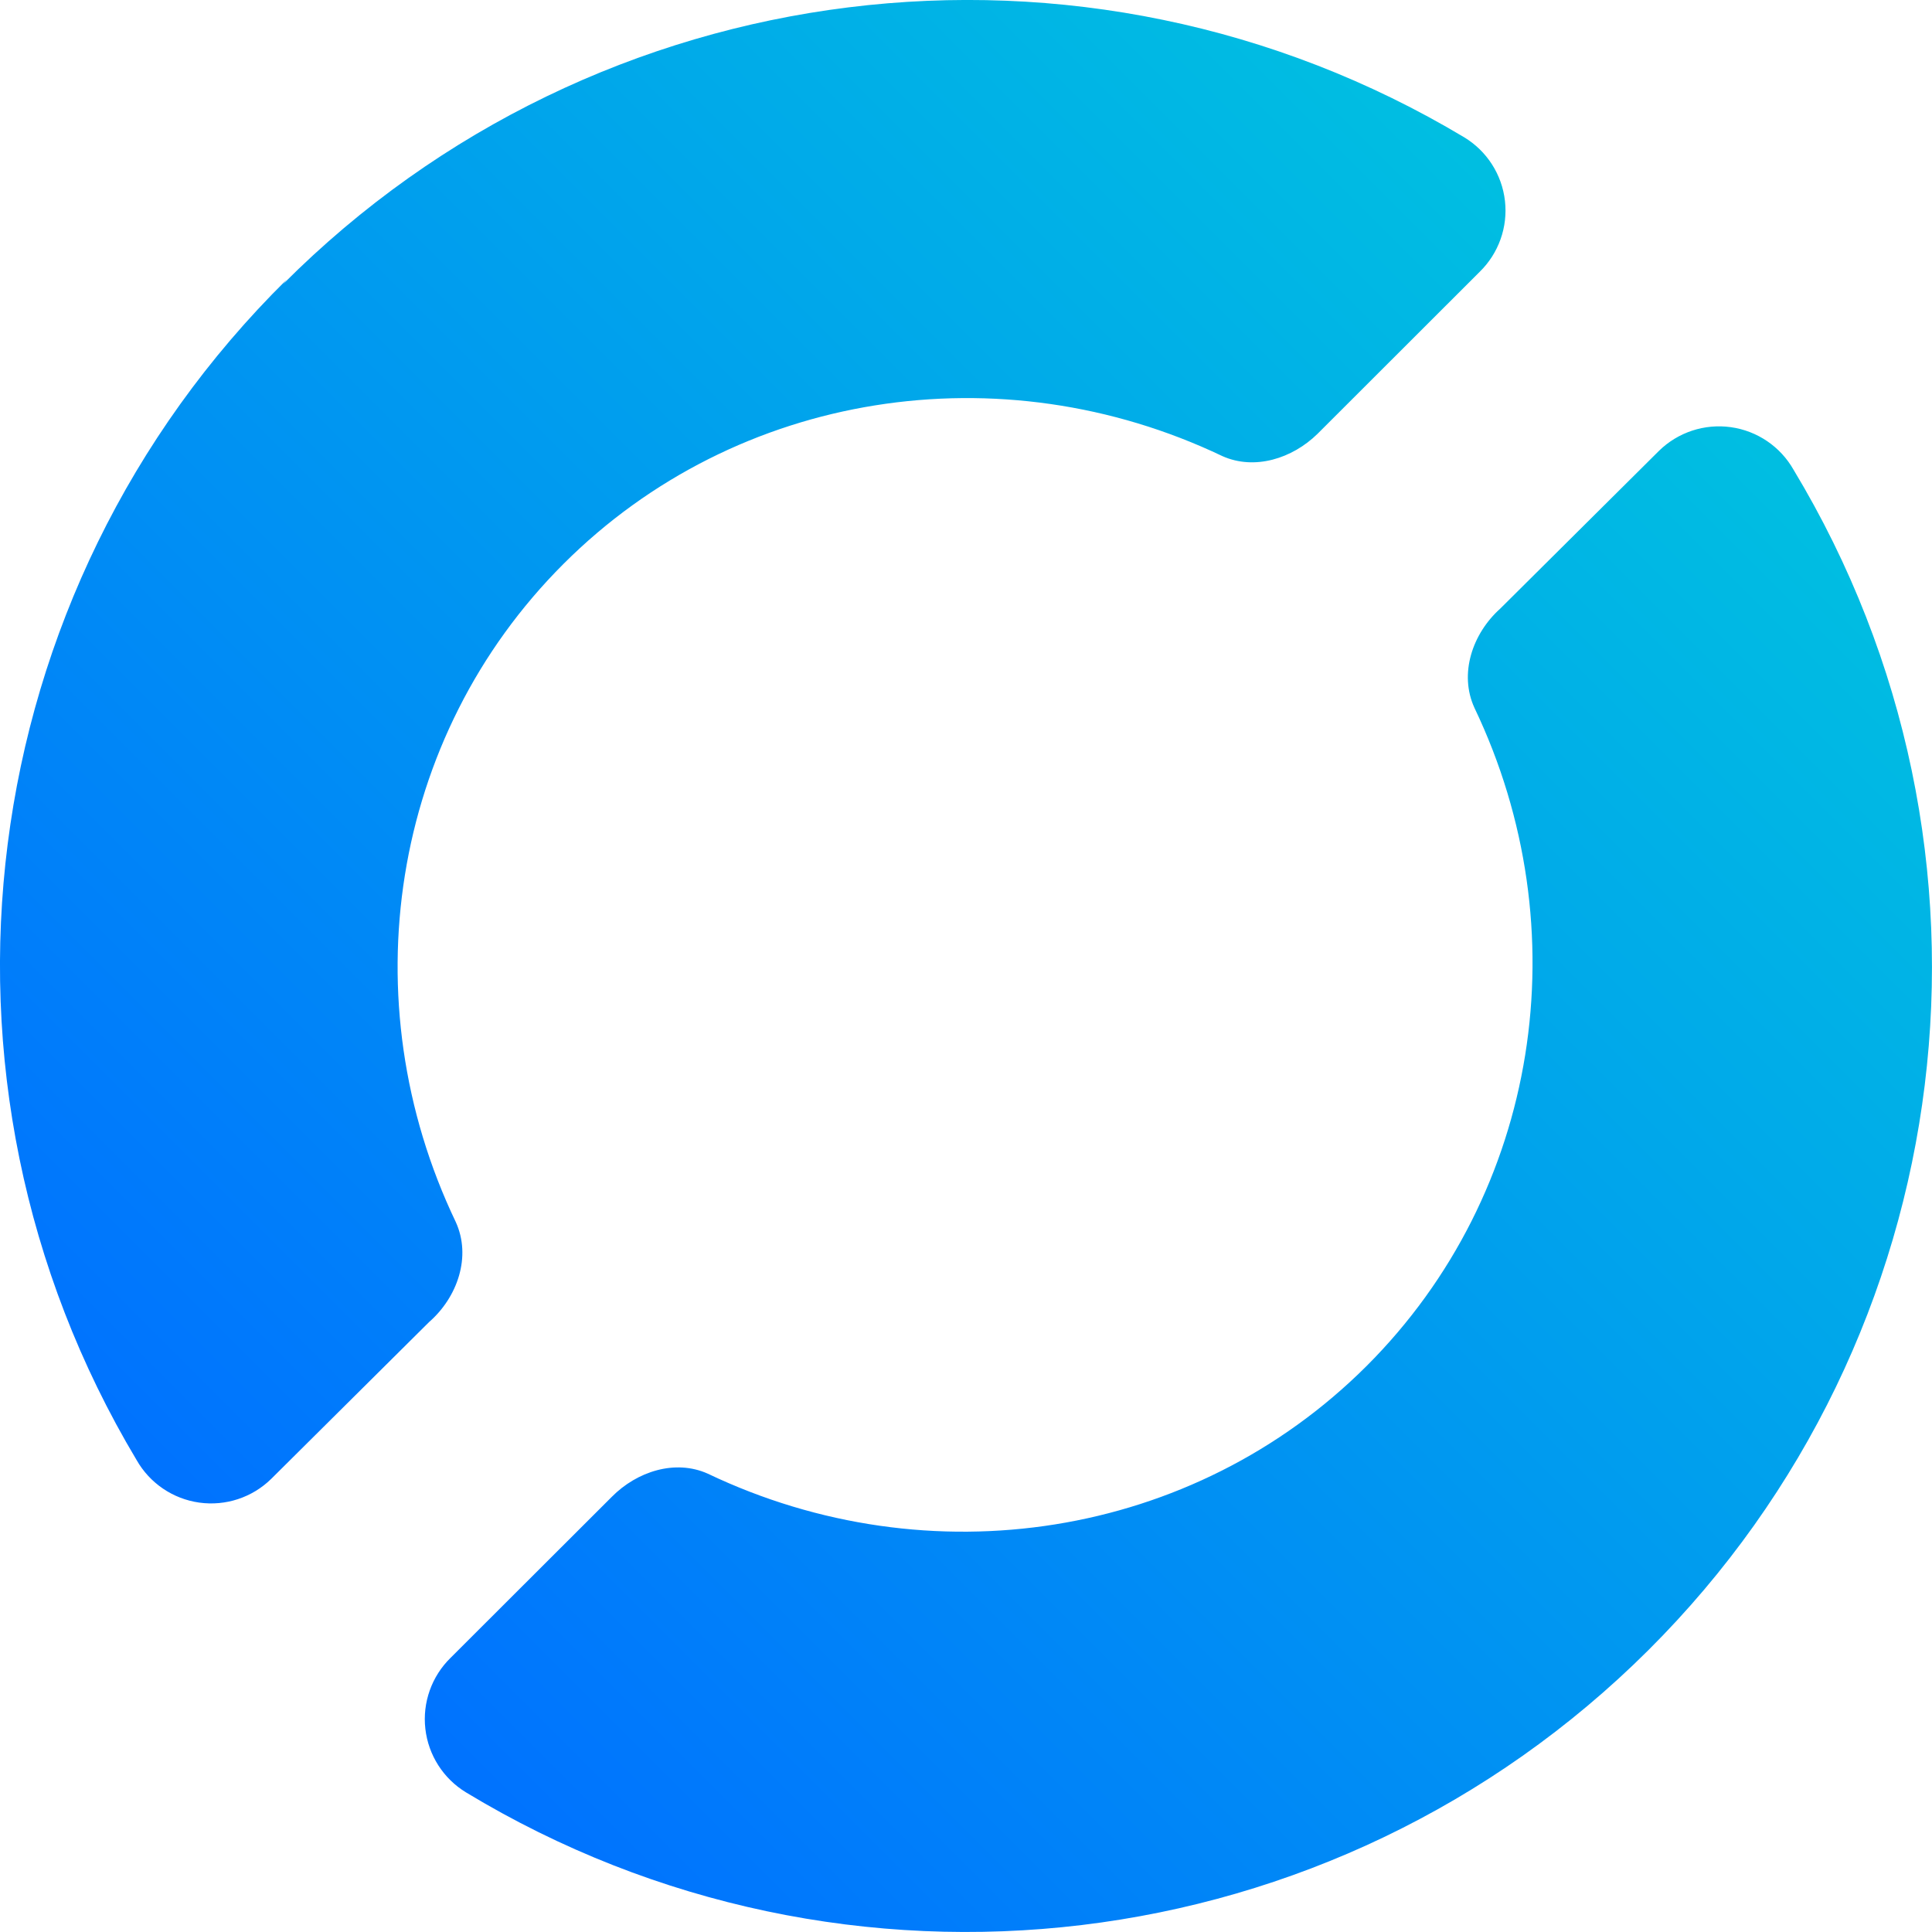
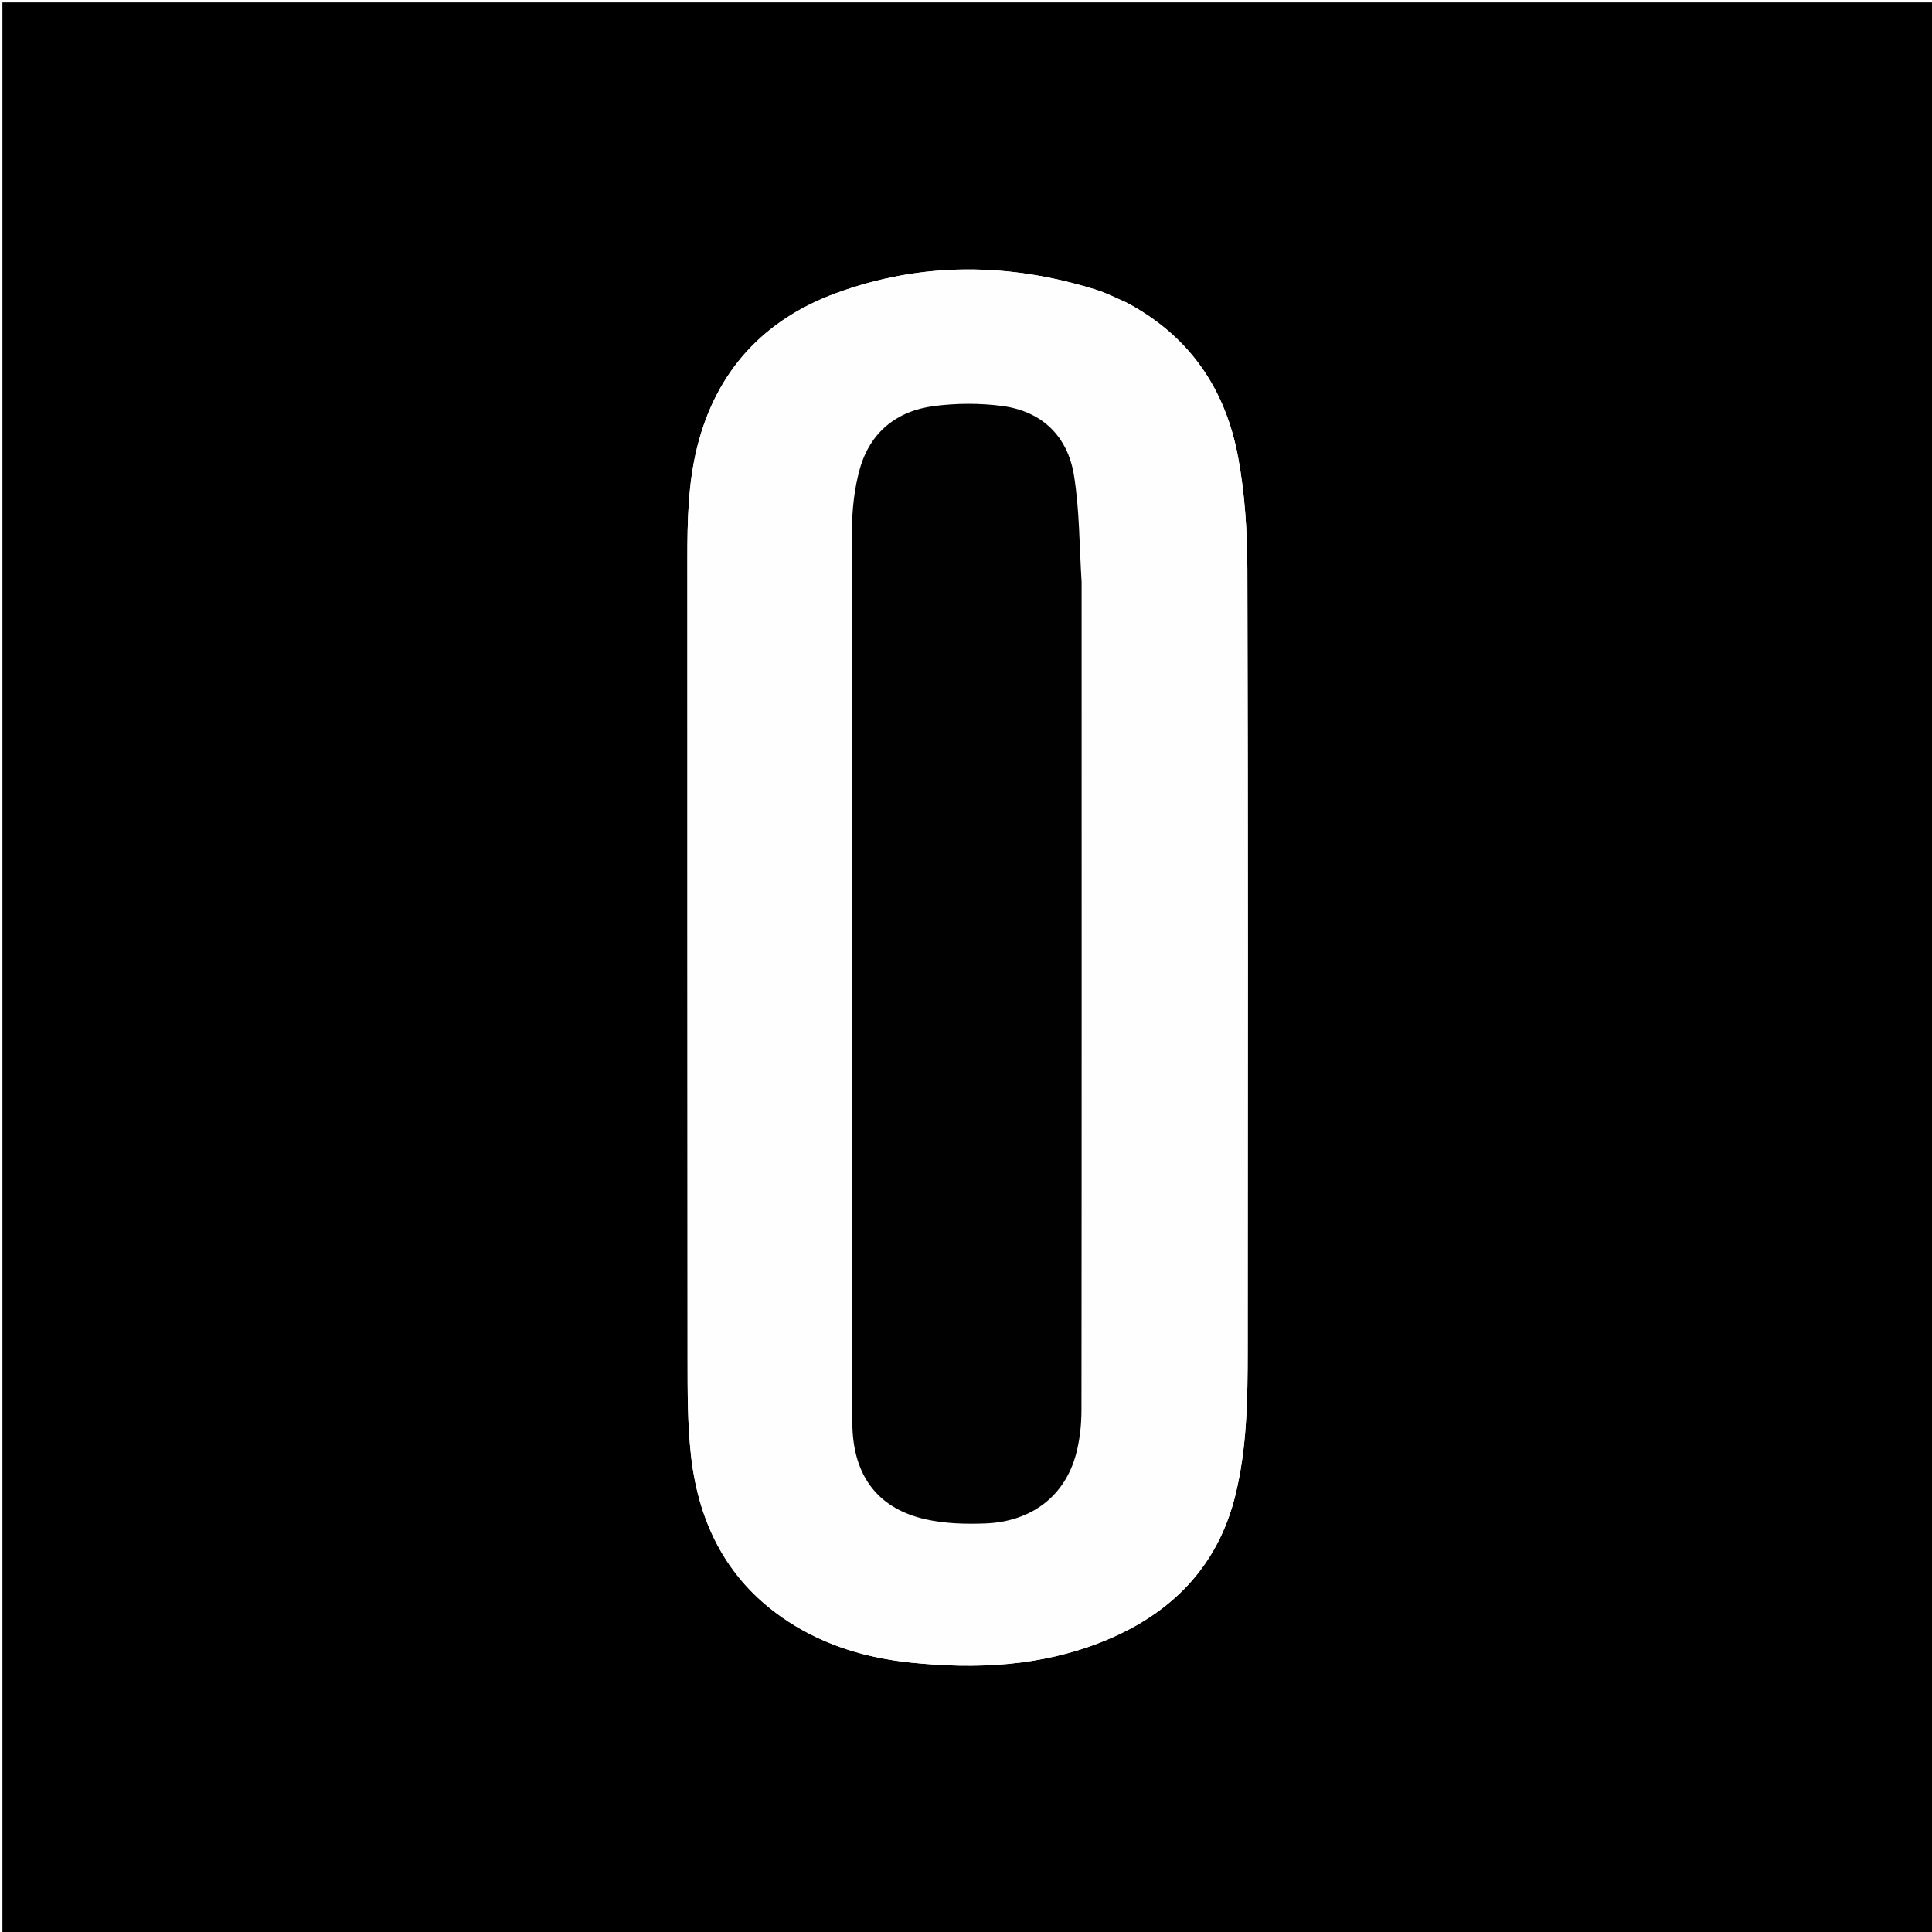
- <svg xmlns="http://www.w3.org/2000/svg" xmlns:xlink="http://www.w3.org/1999/xlink" xml:space="preserve" width="26" height="26" style="isolation:isolate" viewBox="66.993 897.484 26 26">
-   <defs>
-     <linearGradient xlink:href="#a" id="b" x1=".148" x2=".845" y1=".851" y2=".154" gradientTransform="matrix(26.00048 0 0 25.99935 66.993 897.485)" gradientUnits="userSpaceOnUse" />
-   </defs>
-   <linearGradient id="a" x1=".148" x2=".845" y1=".851" y2=".154" gradientTransform="matrix(26.301 0 0 26.331 90.674 911.757)" gradientUnits="userSpaceOnUse">
-     <stop offset="0" stop-color="#004ba6" style="stop-color:#0071ff;stop-opacity:1" />
-     <stop offset="1" stop-color="#00bfe1" style="stop-color:#00bfe1;stop-opacity:1" />
-   </linearGradient>
-   <path fill="url(#a)" d="m89.318 903.552-2.135 2.122c-.376.337-.558.879-.347 1.337 1.422 2.976.882 6.524-1.452 8.856-2.335 2.331-5.887 2.87-8.866 1.449-.439-.197-.954-.03-1.292.312l-2.17 2.167a1.154 1.154 0 0 0 .208 1.81 13.005 13.005 0 0 0 15.91-1.912 12.97 12.97 0 0 0 1.956-15.887 1.154 1.154 0 0 0-1.812-.254zm-18.467-2.305a12.969 12.969 0 0 0-2.02 15.885 1.154 1.154 0 0 0 1.812.254l2.124-2.11c.385-.336.572-.884.359-1.348-1.423-2.976-.884-6.524 1.451-8.856 2.334-2.332 5.887-2.871 8.866-1.45.434.194.942.033 1.281-.3l2.182-2.18a1.152 1.152 0 0 0-.208-1.81 13.009 13.009 0 0 0-15.893 1.973z" style="fill:url(#b);stroke-width:.988" />
+ <svg xmlns="http://www.w3.org/2000/svg" version="1.1" id="Layer_1" x="0px" y="0px" width="100%" viewBox="0 0 800 800" enable-background="new 0 0 800 800" xml:space="preserve">
+   <path fill="#000000" opacity="1" stroke="none" d=" M500,801   C333.333,801 167.167,801 1,801   C1,534.333 1,267.667 1,1   C267.667,1 534.333,1 801,1   C801,267.667 801,534.333 801,801   C700.833,801 600.667,801 500,801  M466.29,125.173   C462.166,123.426 458.154,121.318 453.899,119.989   C417.833,108.717 381.601,108.378 346.115,121.42   C316.343,132.361 296.607,153.569 288.735,184.925   C284.885,200.261 284.623,215.879 284.63,231.559   C284.679,342.04 284.612,452.521 284.716,563.002   C284.729,576.316 284.67,589.728 286.16,602.924   C289.391,631.539 301.645,655.328 326.43,671.465   C341.802,681.474 358.933,686.533 377.005,688.419   C404.135,691.251 430.986,690.005 456.604,679.727   C484.811,668.41 504.407,648.842 511.684,618.539   C516.349,599.114 516.621,579.255 516.635,559.433   C516.708,451.452 516.818,343.47 516.505,235.489   C516.461,220.076 515.47,204.431 512.669,189.31   C507.475,161.267 492.734,139.232 466.29,125.173  z" />
+   <path fill="#FEFEFE" opacity="1" stroke="none" d=" M466.602,125.375   C492.734,139.232 507.475,161.267 512.669,189.31   C515.47,204.431 516.461,220.076 516.505,235.489   C516.818,343.47 516.708,451.452 516.635,559.433   C516.621,579.255 516.349,599.114 511.684,618.539   C504.407,648.842 484.811,668.41 456.604,679.727   C430.986,690.005 404.135,691.251 377.005,688.419   C358.933,686.533 341.802,681.474 326.43,671.465   C301.645,655.328 289.391,631.539 286.16,602.924   C284.67,589.728 284.729,576.316 284.716,563.002   C284.612,452.521 284.679,342.04 284.63,231.559   C284.623,215.879 284.885,200.261 288.735,184.925   C296.607,153.569 316.343,132.361 346.115,121.42   C381.601,108.378 417.833,108.717 453.899,119.989   C458.154,121.318 462.166,123.426 466.602,125.375  M447.87,240.5   C446.909,225.911 447.038,211.144 444.696,196.779   C442.063,180.625 431.479,170.289 414.988,168.113   C405.719,166.89 396.027,166.936 386.751,168.142   C371.281,170.153 360.249,179.03 356.003,194.271   C353.763,202.307 352.815,210.95 352.8,219.322   C352.603,336.77 352.661,454.219 352.683,571.668   C352.684,578.827 352.594,586.006 353.069,593.14   C354.354,612.402 364.405,624.856 383.264,629.106   C391.257,630.907 399.794,631.142 408.035,630.824   C427.148,630.087 440.934,619.457 445.568,602.103   C447.136,596.23 447.803,589.947 447.809,583.85   C447.926,469.734 447.881,355.617 447.87,240.5  z" />
+   <path fill="#010101" opacity="1" stroke="none" d=" M447.87,241   C447.881,355.617 447.926,469.734 447.809,583.85   C447.803,589.947 447.136,596.23 445.568,602.103   C440.934,619.457 427.148,630.087 408.035,630.824   C399.794,631.142 391.257,630.907 383.264,629.106   C364.405,624.856 354.354,612.402 353.069,593.14   C352.594,586.006 352.684,578.827 352.683,571.668   C352.661,454.219 352.603,336.77 352.8,219.322   C352.815,210.95 353.763,202.307 356.003,194.271   C360.249,179.03 371.281,170.153 386.751,168.142   C396.027,166.936 405.719,166.89 414.988,168.113   C431.479,170.289 442.063,180.625 444.696,196.779   C447.038,211.144 446.909,225.911 447.87,241  z" />
</svg>
